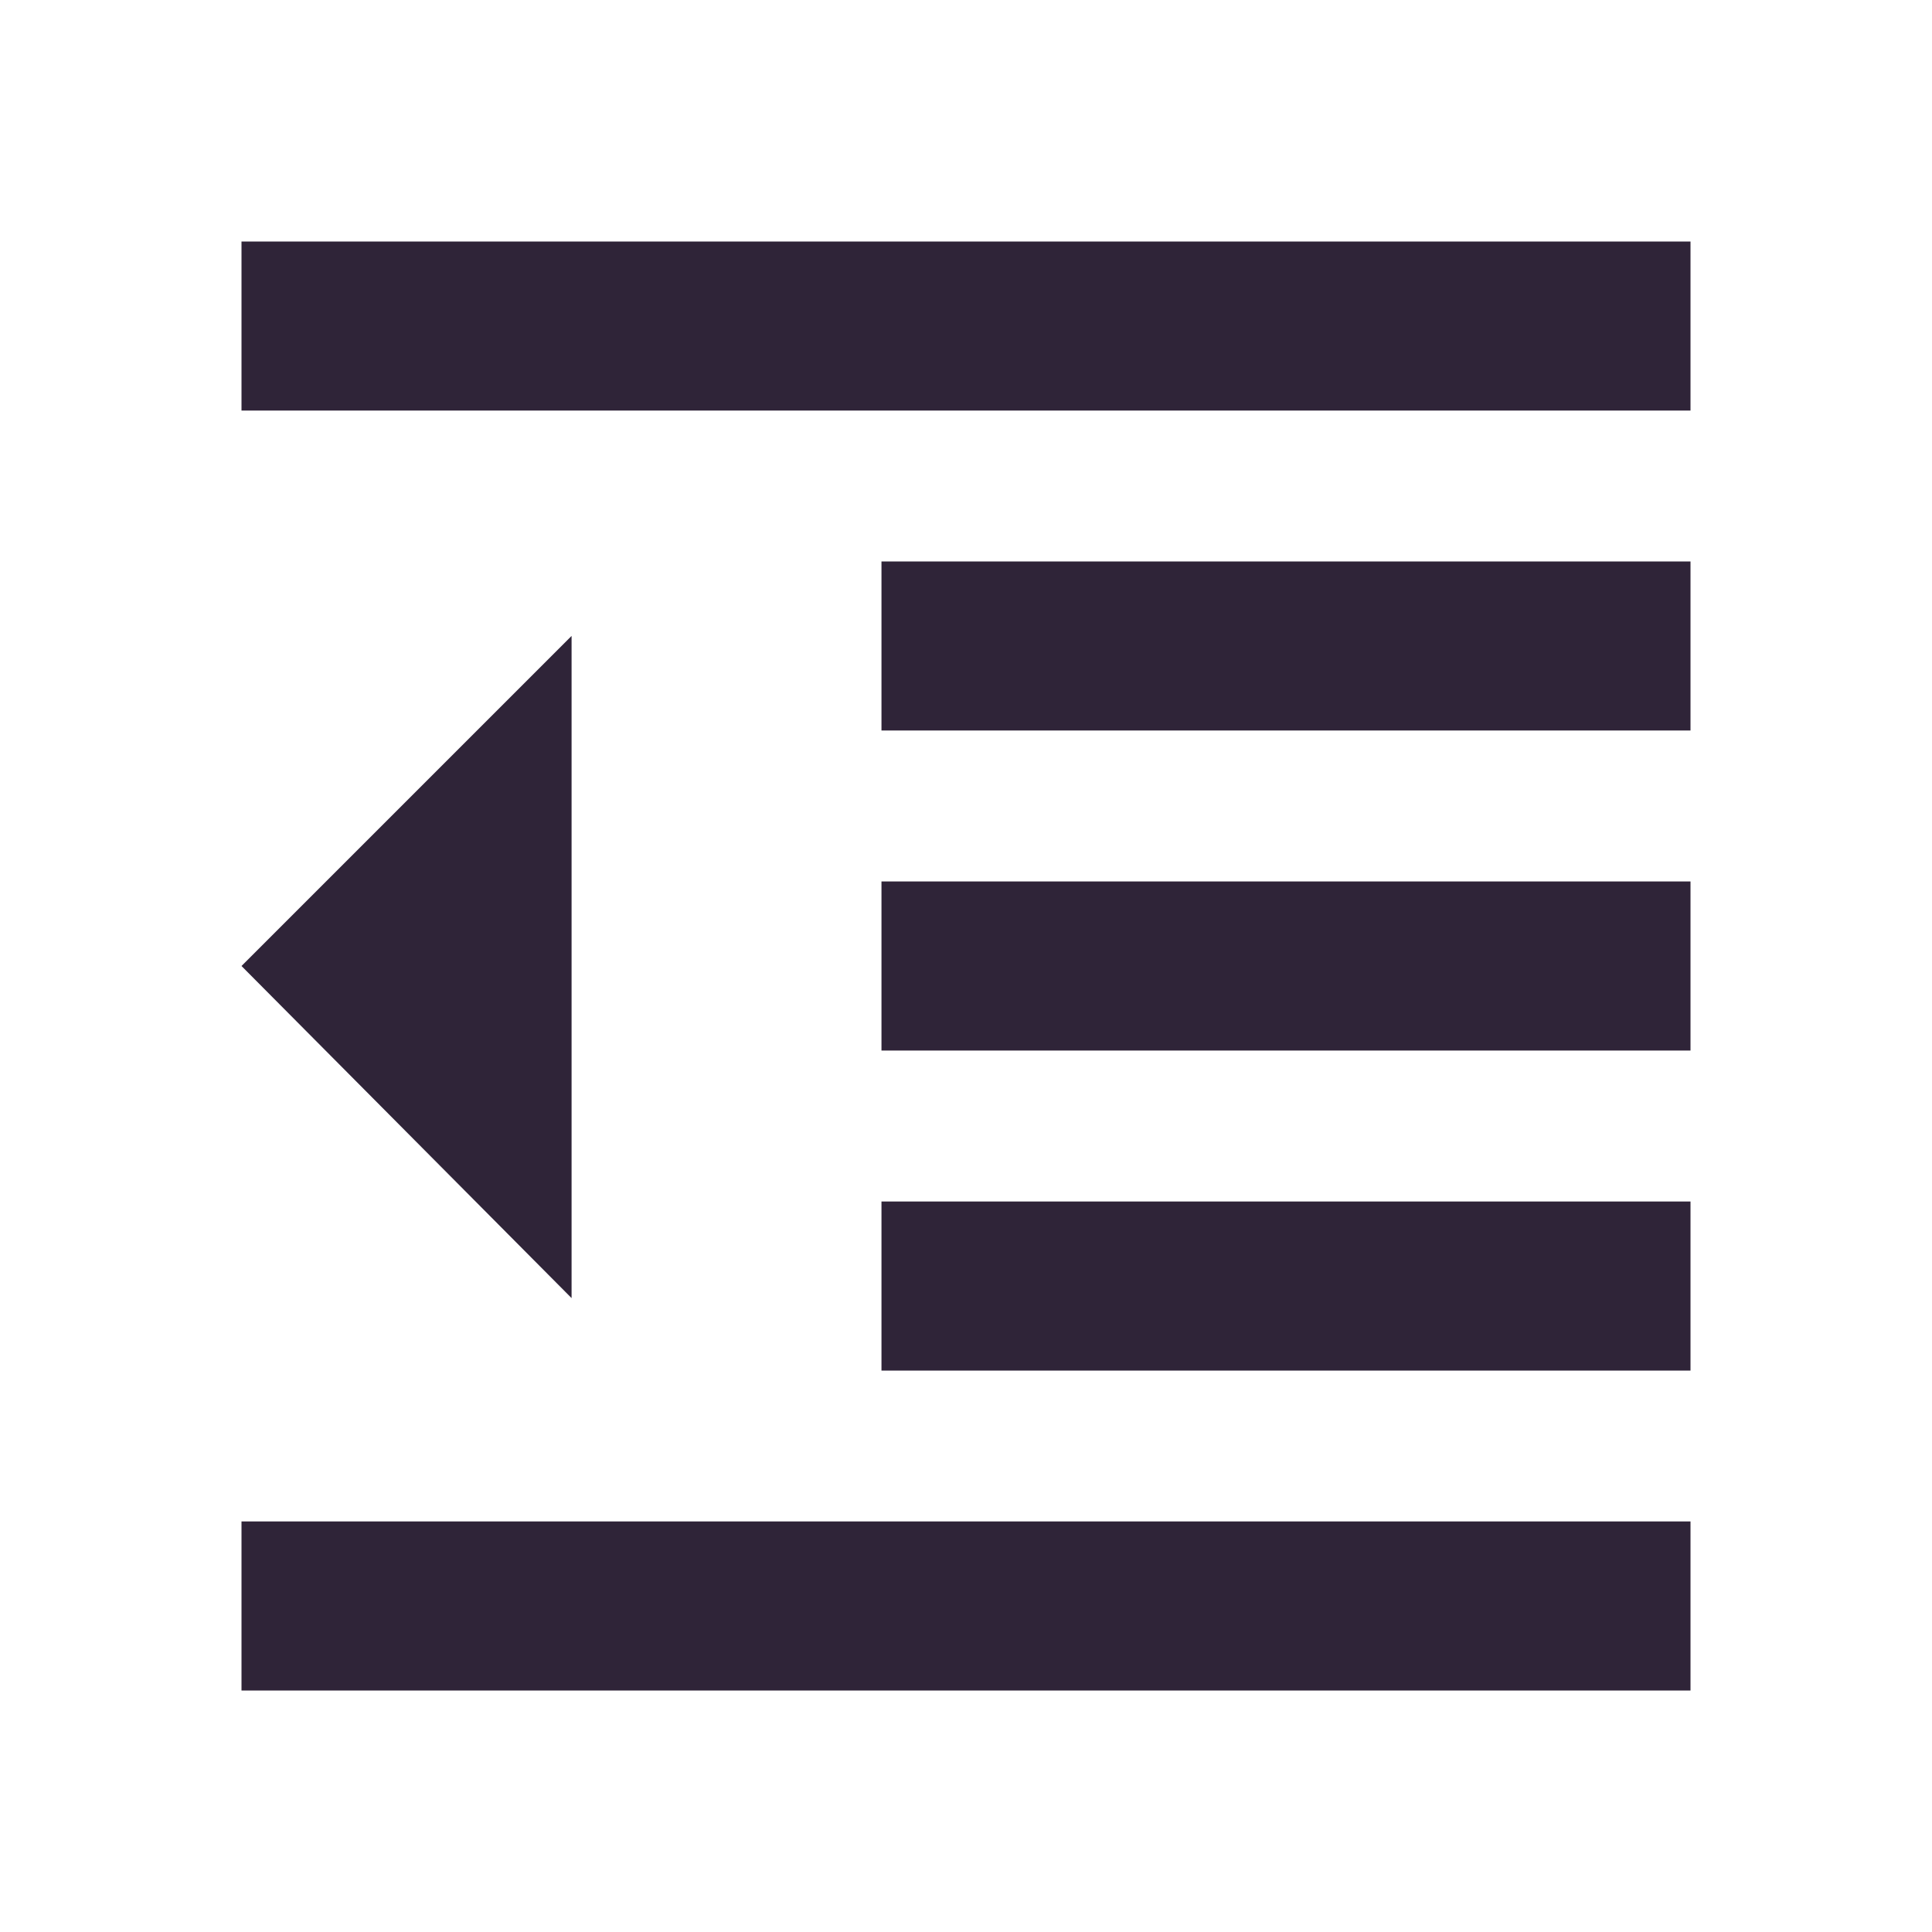
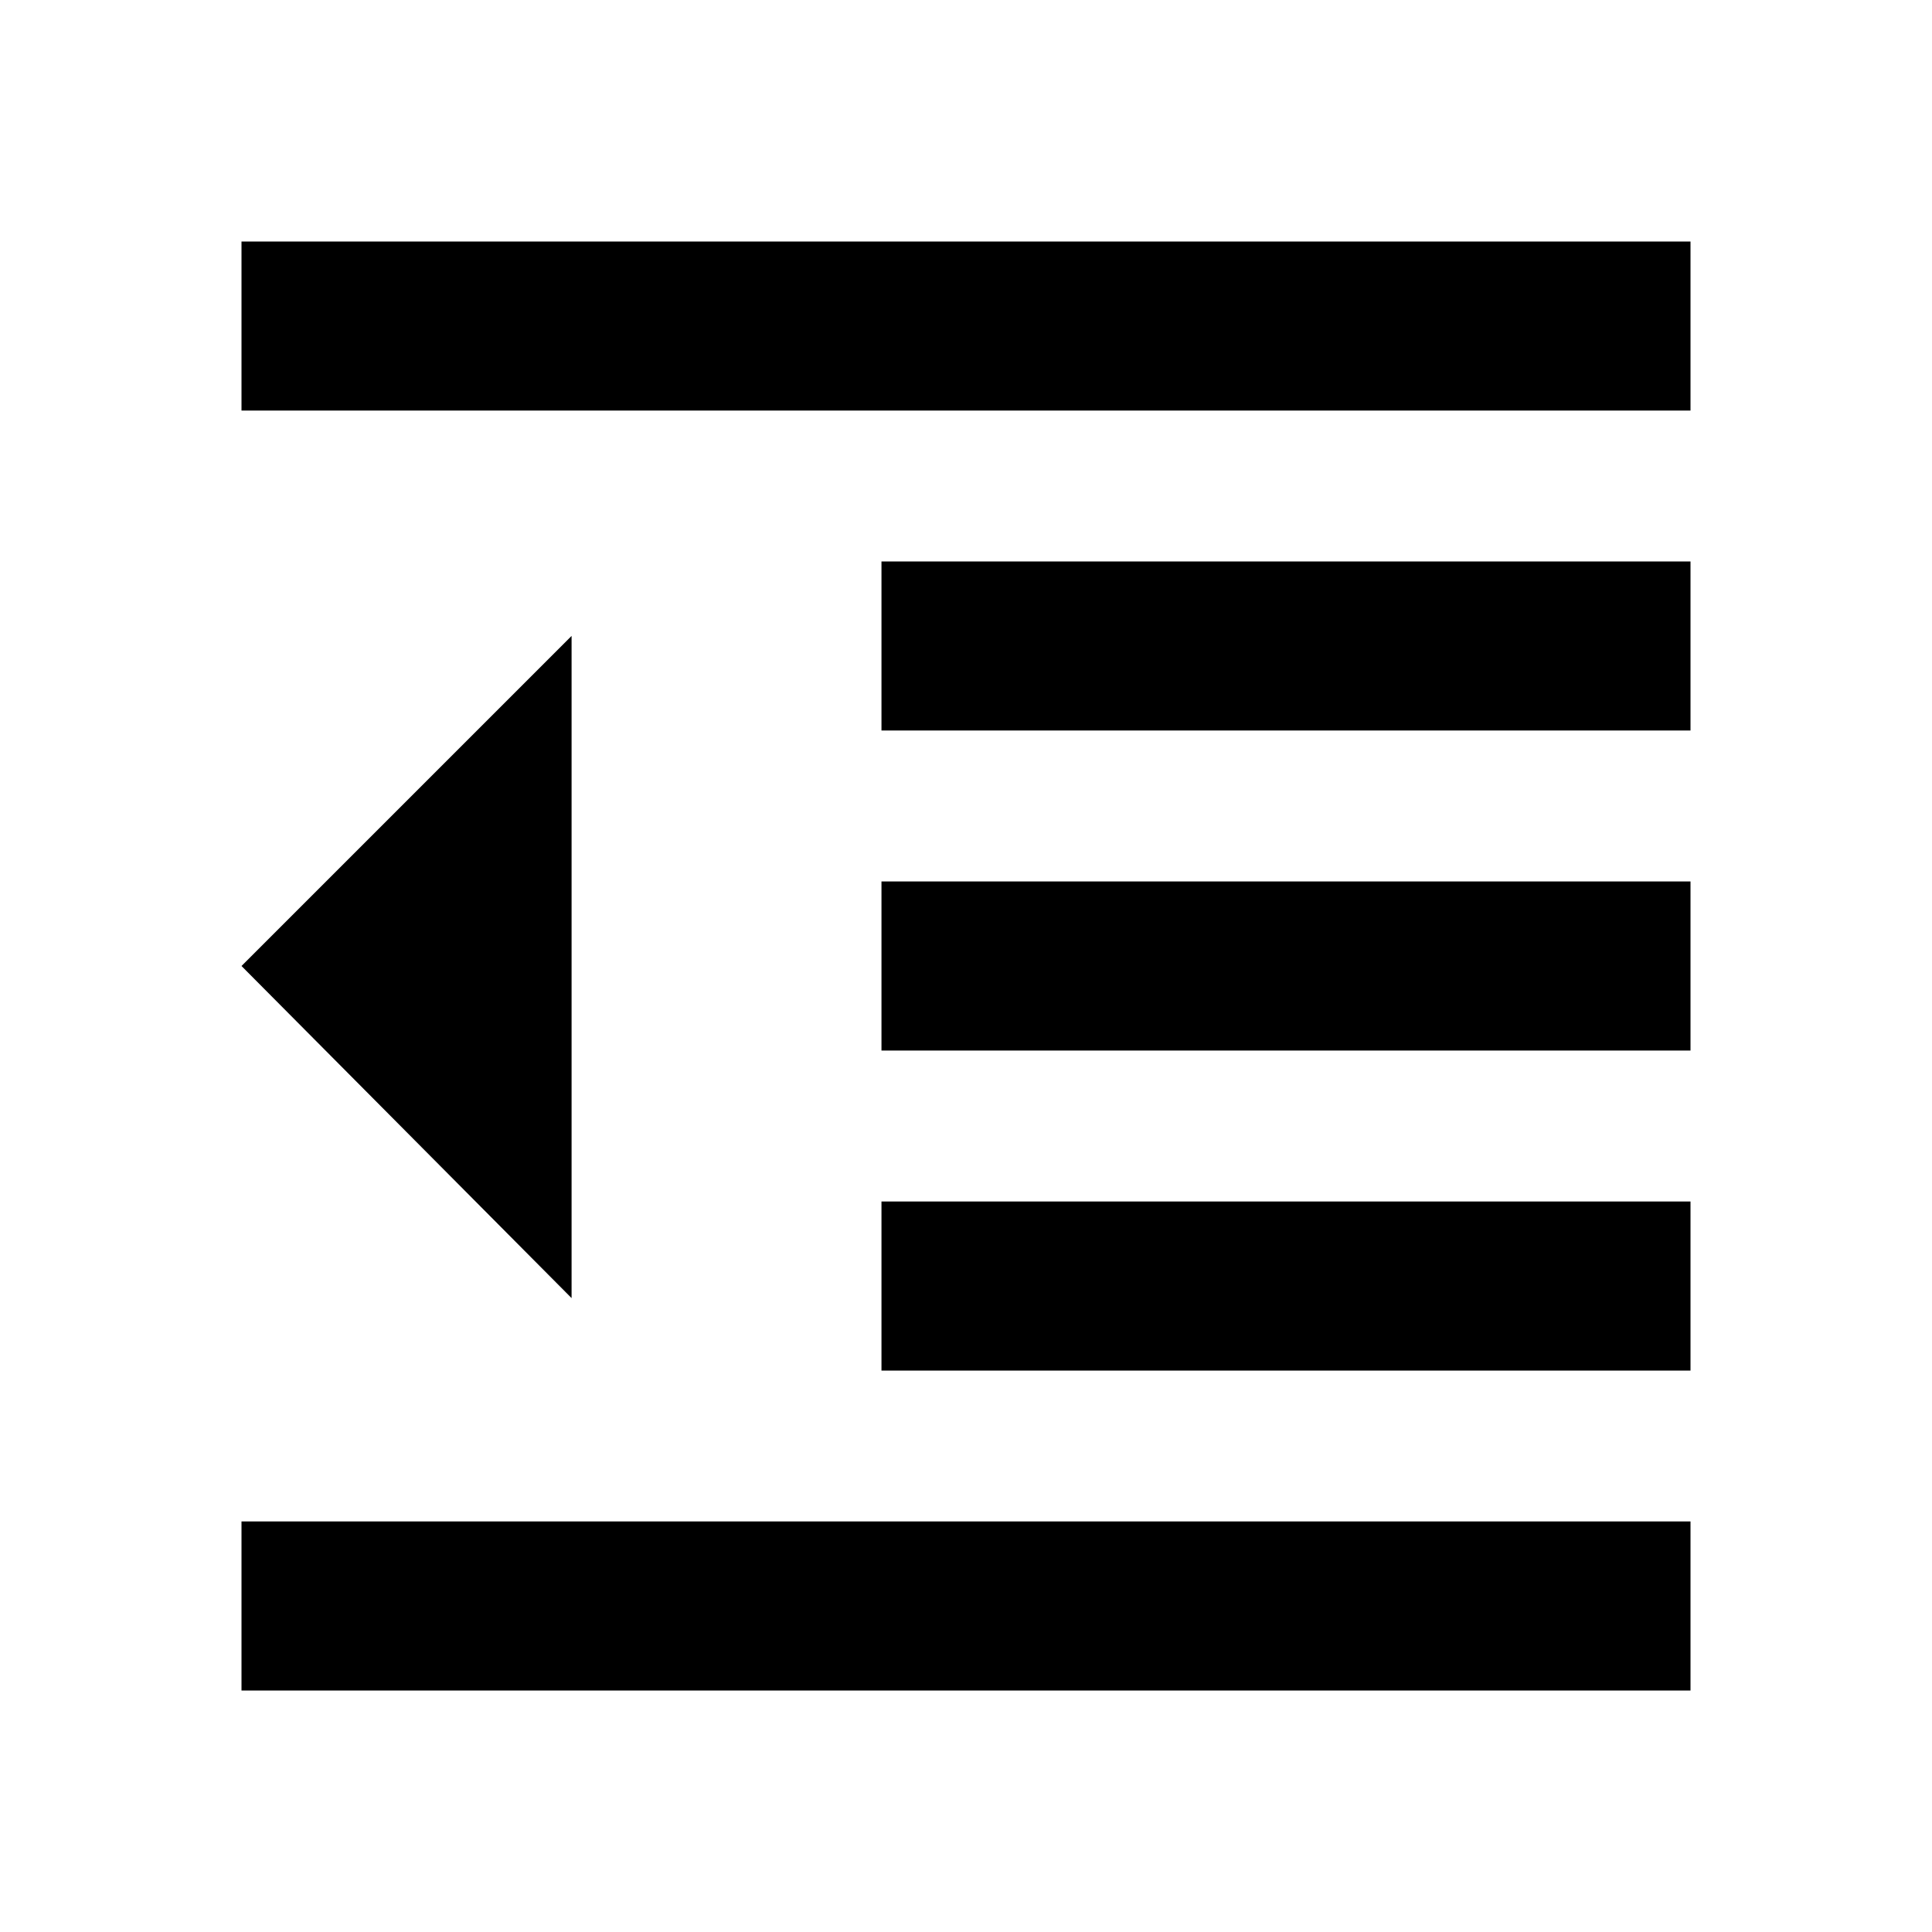
<svg xmlns="http://www.w3.org/2000/svg" width="20" height="20" fill="#000000">
-   <path d="M9.125 14.188v-1.75H17.5v1.75H9.125Zm-3.208-.75L2.5 10l3.417-3.417v6.855ZM2.5 17.5v-1.75h15v1.75h-15Zm0-13.25V2.5h15v1.75h-15Zm6.625 3.312v-1.75H17.5v1.75H9.125Zm0 3.313v-1.75H17.5v1.75H9.125Z" fill="#2F2438" />
+   <path d="M9.125 14.188v-1.75H17.5v1.75H9.125Zm-3.208-.75L2.5 10l3.417-3.417v6.855ZM2.5 17.5v-1.75h15v1.75h-15Zm0-13.25V2.5h15v1.75h-15Zm6.625 3.312v-1.75H17.5v1.75H9.125Zm0 3.313v-1.75H17.5v1.75H9.125Z" />
</svg>
